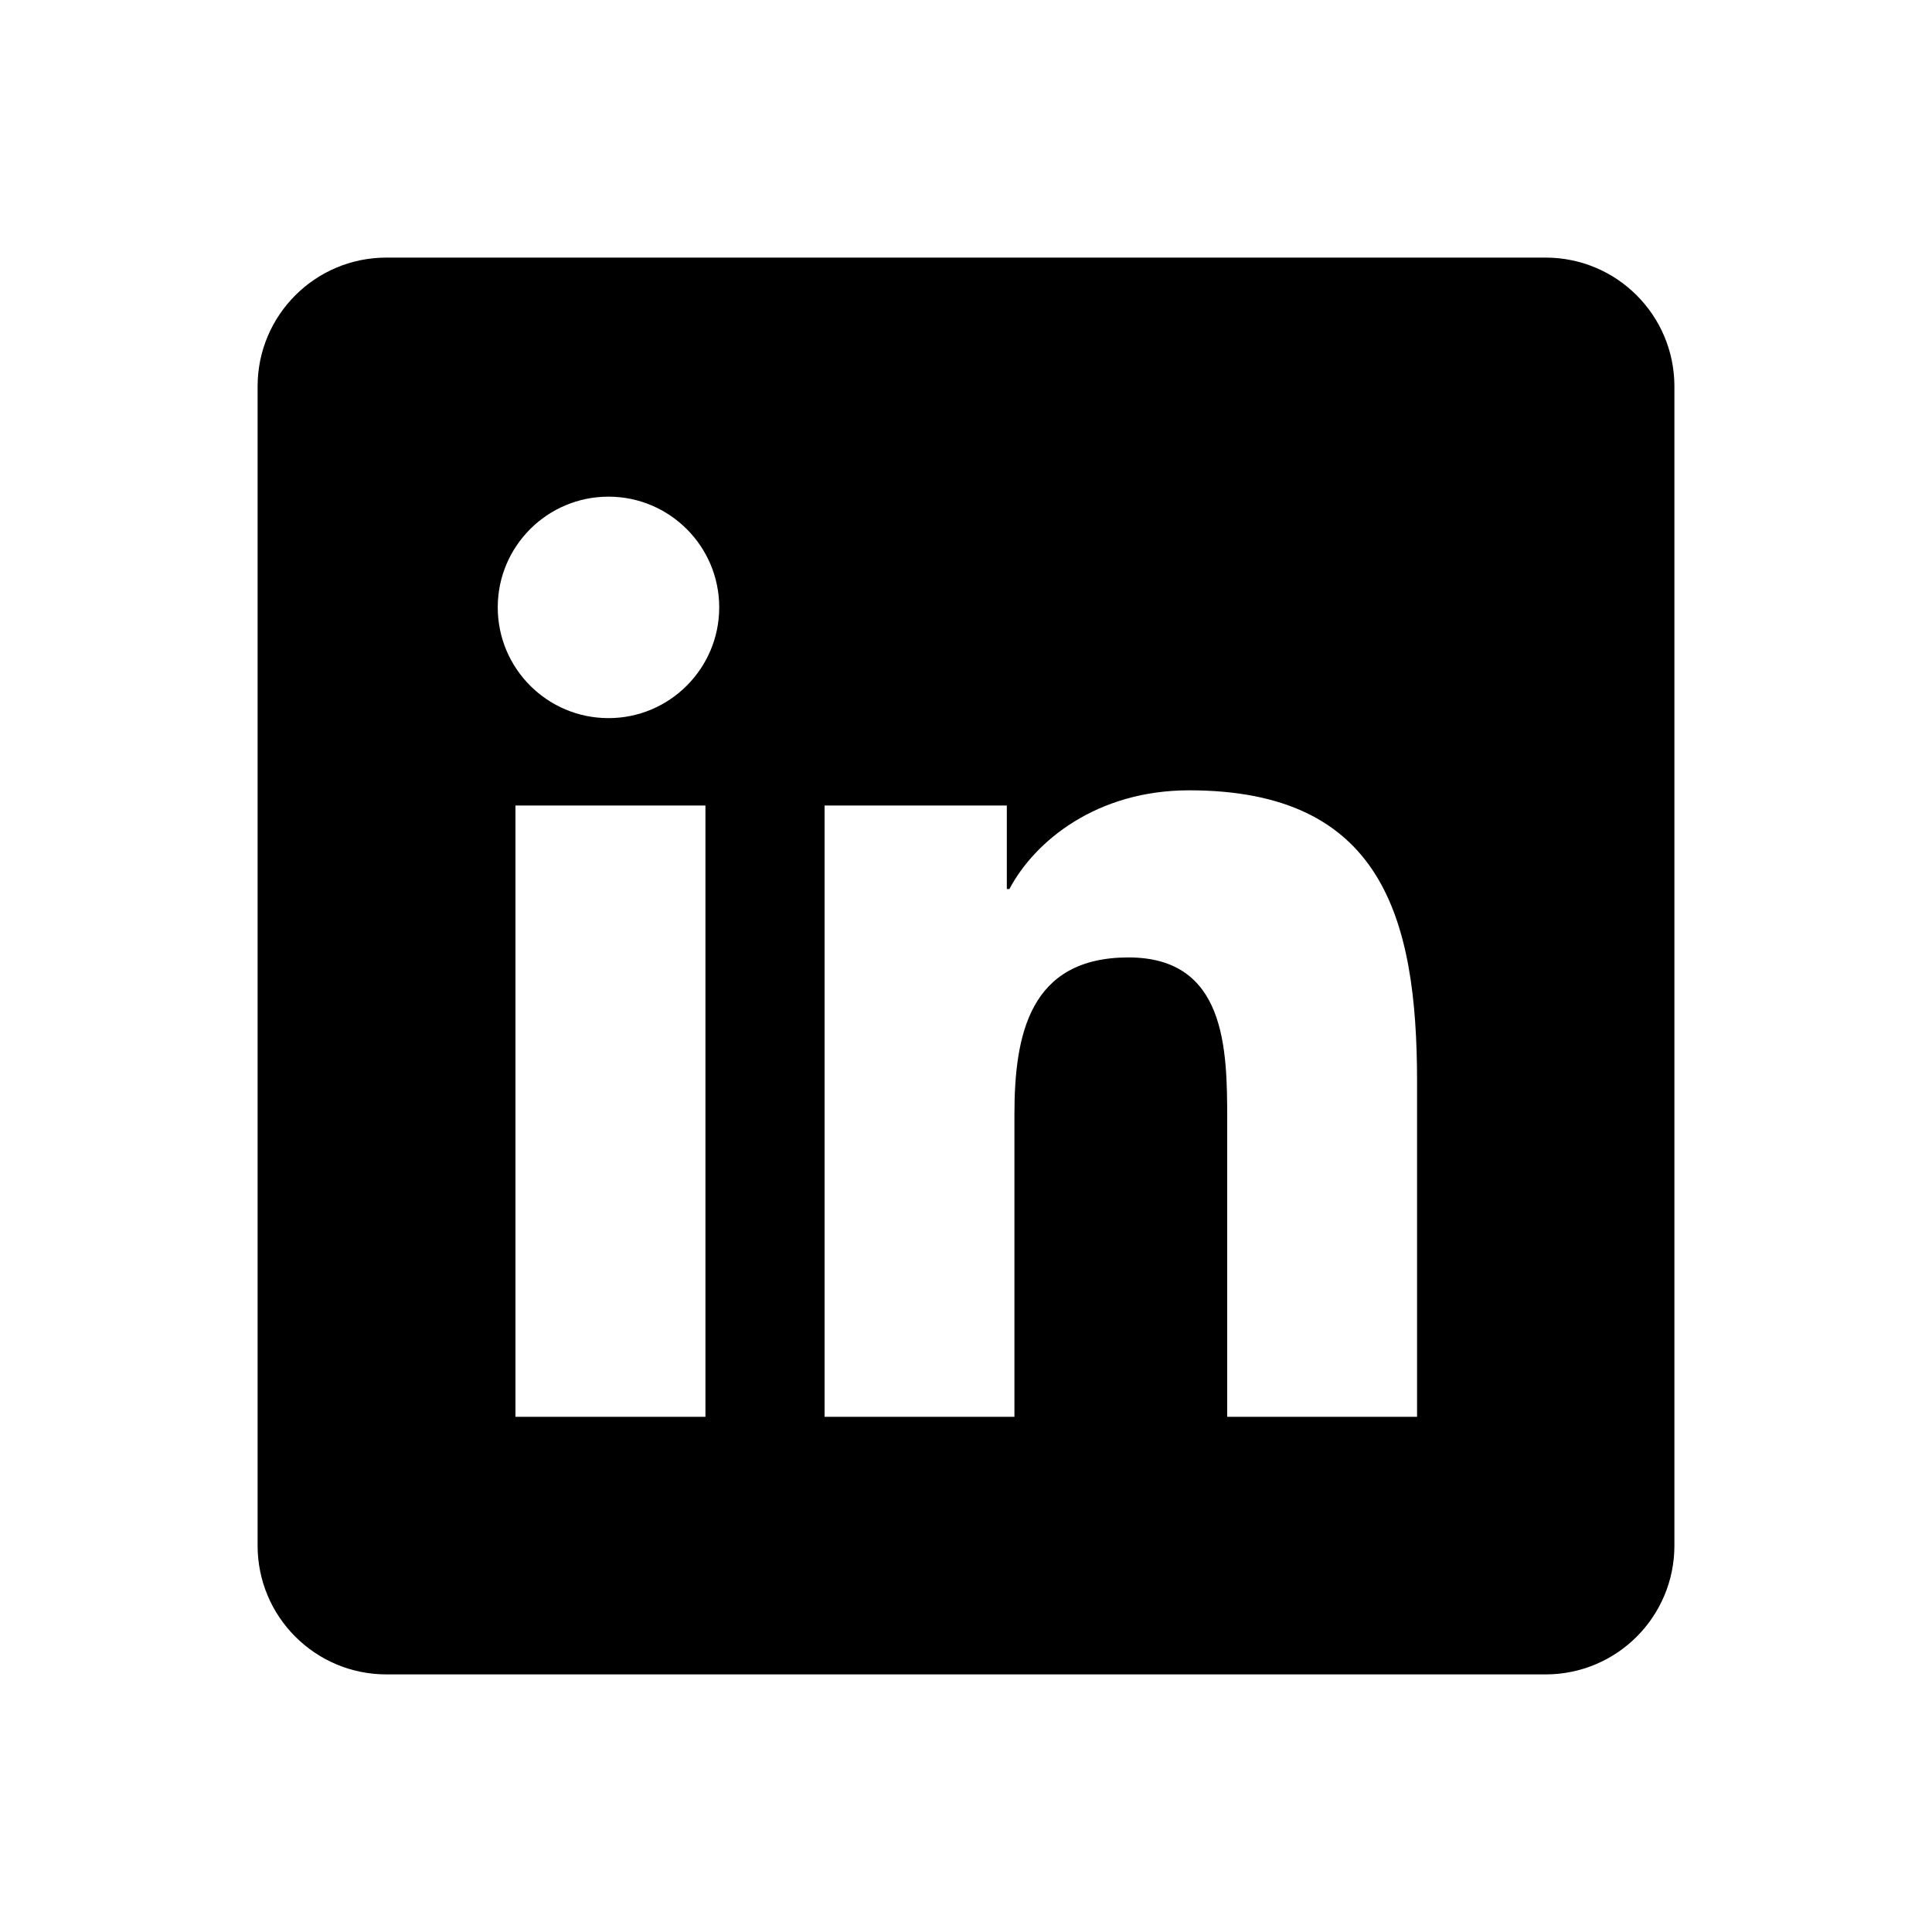
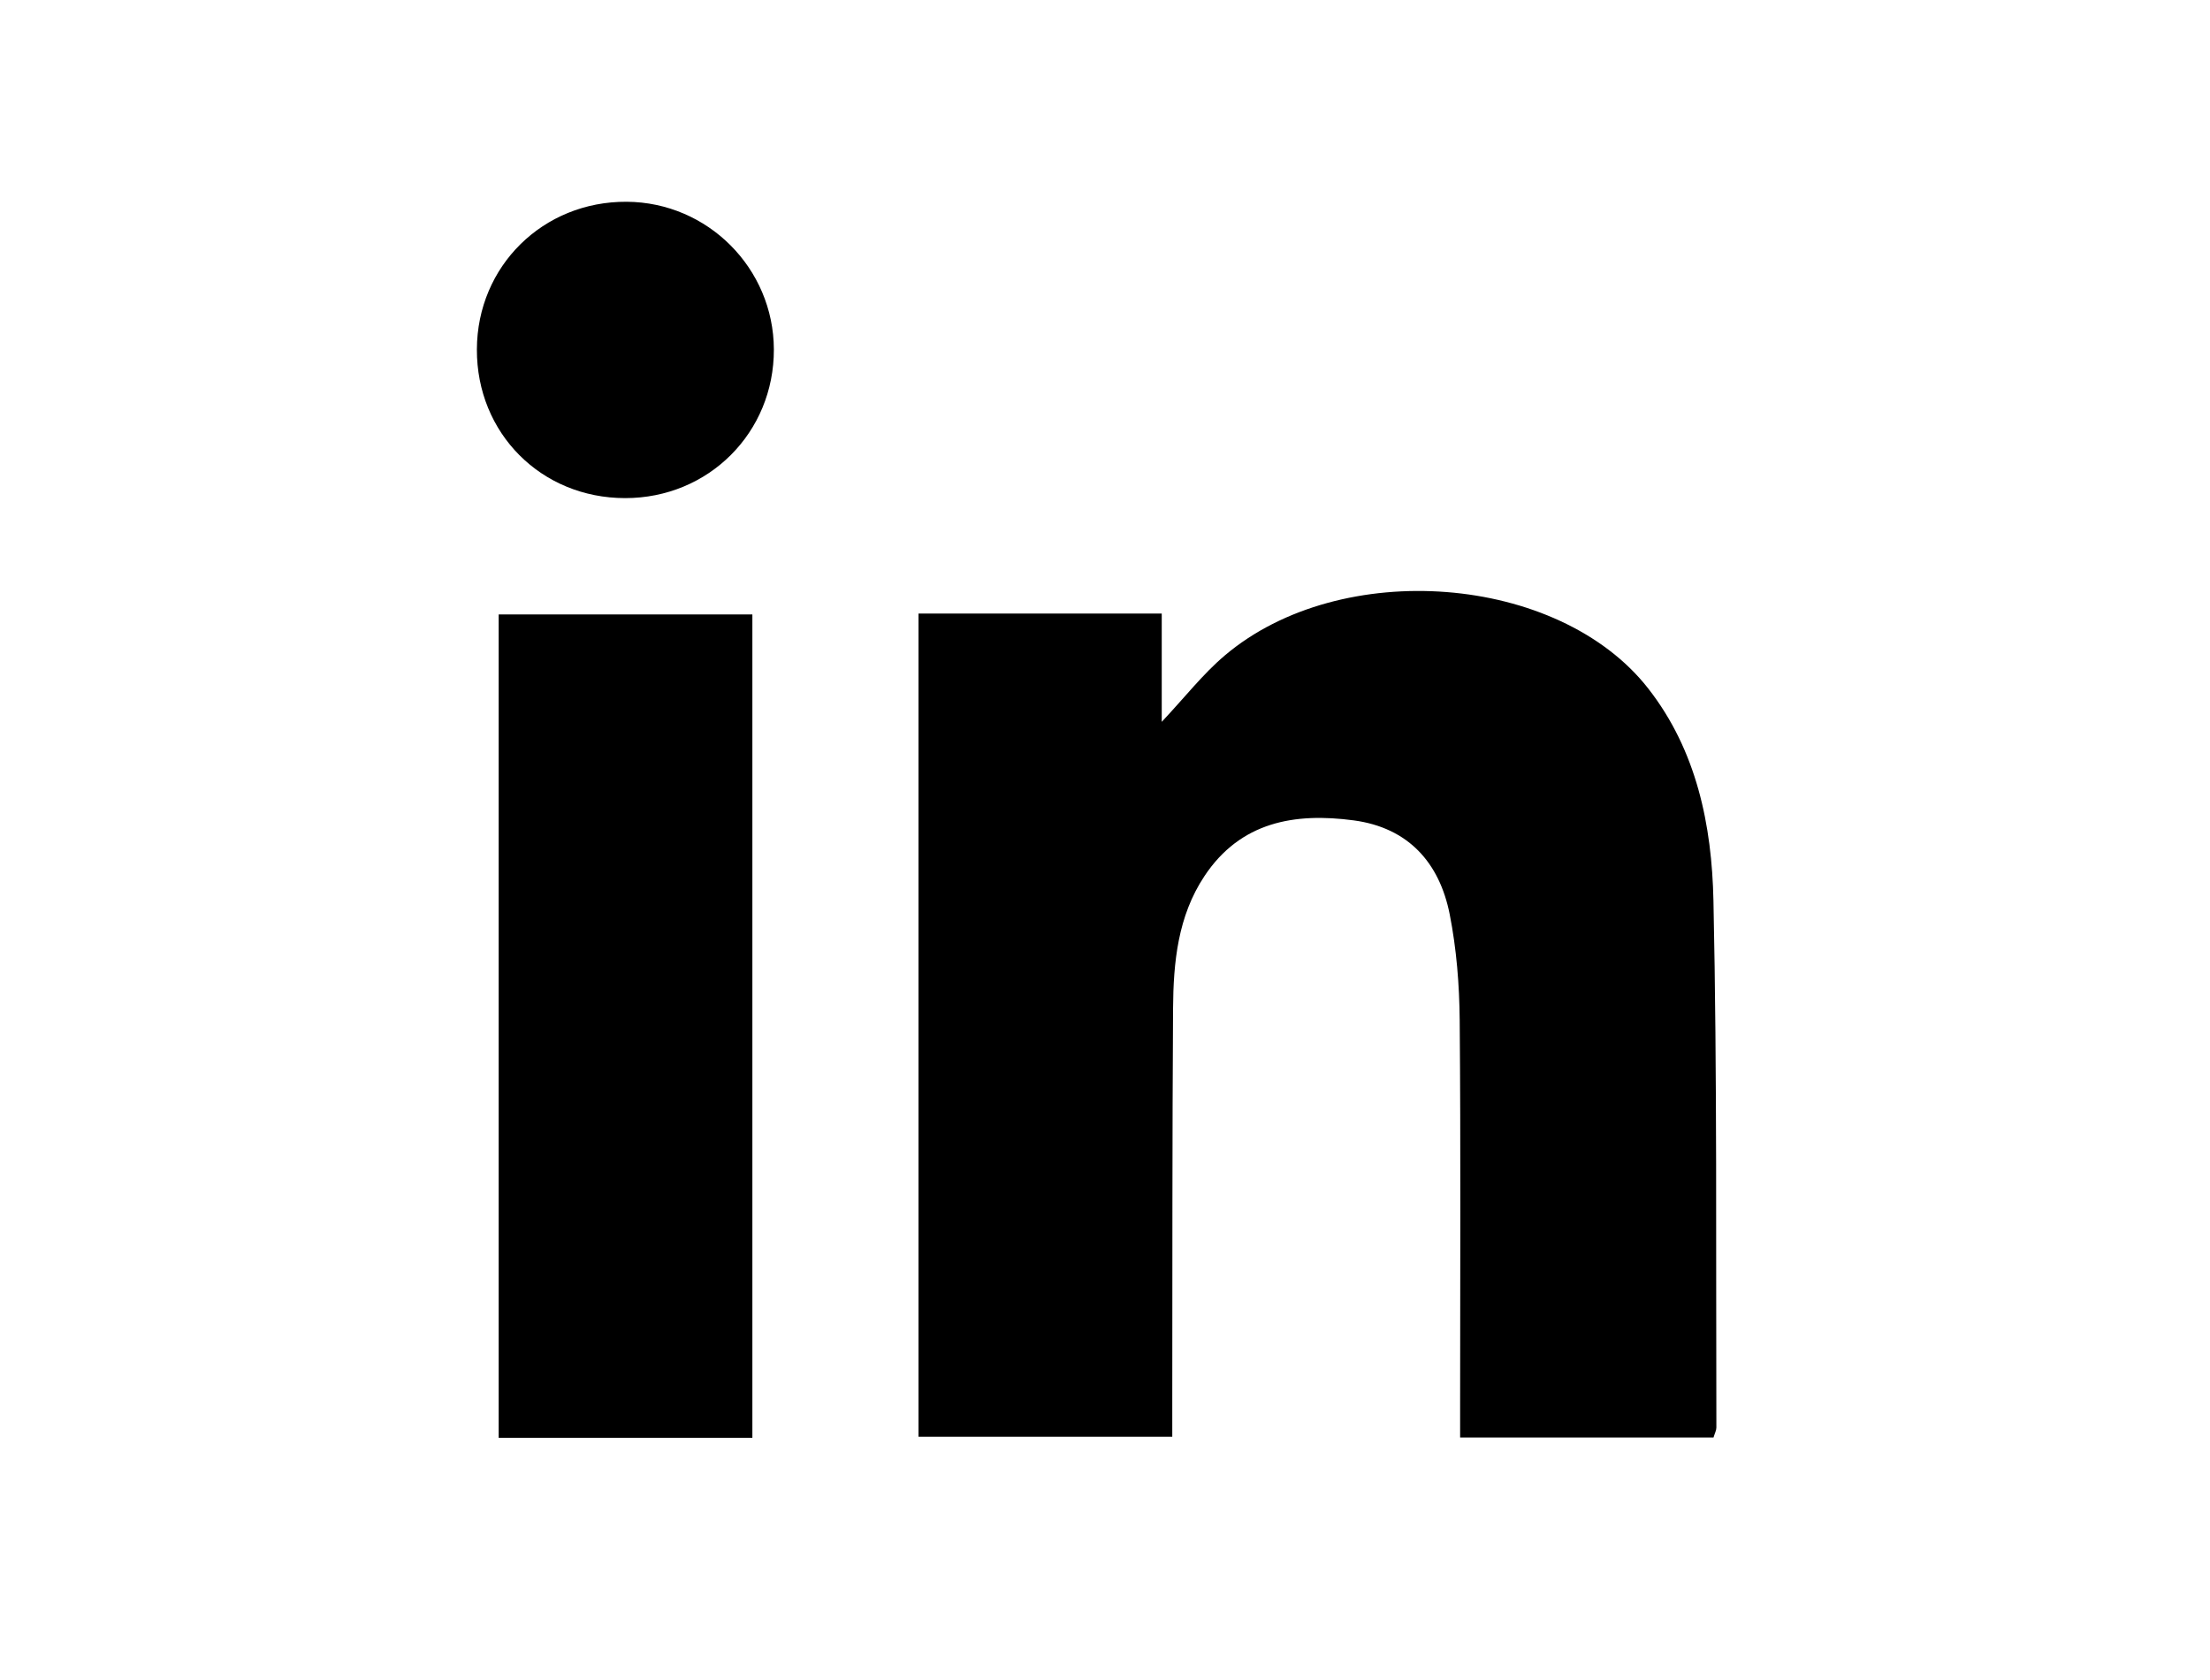
- <svg xmlns="http://www.w3.org/2000/svg" fill="#000000" viewBox="0 0 30 30" width="30px" height="30px">
-   <path d="M24,4H6C4.895,4,4,4.895,4,6v18c0,1.105,0.895,2,2,2h18c1.105,0,2-0.895,2-2V6C26,4.895,25.105,4,24,4z M10.954,22h-2.95 v-9.492h2.95V22z M9.449,11.151c-0.951,0-1.72-0.771-1.72-1.72c0-0.949,0.77-1.719,1.72-1.719c0.948,0,1.719,0.771,1.719,1.719 C11.168,10.38,10.397,11.151,9.449,11.151z M22.004,22h-2.948v-4.616c0-1.101-0.02-2.517-1.533-2.517 c-1.535,0-1.771,1.199-1.771,2.437V22h-2.948v-9.492h2.83v1.297h0.04c0.394-0.746,1.356-1.533,2.791-1.533 c2.987,0,3.539,1.966,3.539,4.522V22z" />
+ <svg xmlns="http://www.w3.org/2000/svg" version="1.1" id="Layer_1" x="0px" y="0px" viewBox="0 0 363 276" style="enable-background:new 0 0 363 276;" xml:space="preserve">
+   <style type="text/css">
+ 	.st0{fill:#222221;}
+ </style>
+   <g>
+     <path d="M150.87,100.81c13.32,0,26.31,0,39.95,0c0,5.82,0,11.5,0,17.79c3.85-4.1,6.78-7.88,10.35-10.9   c19.08-16.19,54.82-13.41,69.54,5.4c7.98,10.2,10.47,22.49,10.73,34.89c0.62,28.84,0.39,57.7,0.48,86.55   c0,0.47-0.26,0.94-0.47,1.64c-13.69,0-27.35,0-41.62,0c0-2.04,0-3.88,0-5.72c0-20.95,0.11-41.91-0.07-62.86   c-0.05-5.8-0.52-11.69-1.64-17.37c-1.68-8.5-6.81-14.24-15.76-15.44c-9.71-1.3-18.6,0.22-24.53,9.16   c-4.37,6.59-5.1,14.15-5.15,21.74c-0.14,21.47-0.1,42.93-0.13,64.4c0,1.87,0,3.74,0,5.97c-14.04,0-27.66,0-41.68,0   C150.87,191.2,150.87,146.31,150.87,100.81z" />
+     <path d="M123.58,236.23c-14.04,0-27.7,0-41.67,0c0-45.11,0-89.99,0-135.28c13.79,0,27.58,0,41.67,0   C123.58,145.98,123.58,190.85,123.58,236.23z" />
+     <path d="M102.67,81.84C88.89,81.83,78.28,71.17,78.33,57.4c0.05-13.67,10.86-24.33,24.6-24.25c13.32,0.08,24.13,10.93,24.18,24.25   C127.15,71.08,116.38,81.85,102.67,81.84z" />
+   </g>
</svg>
